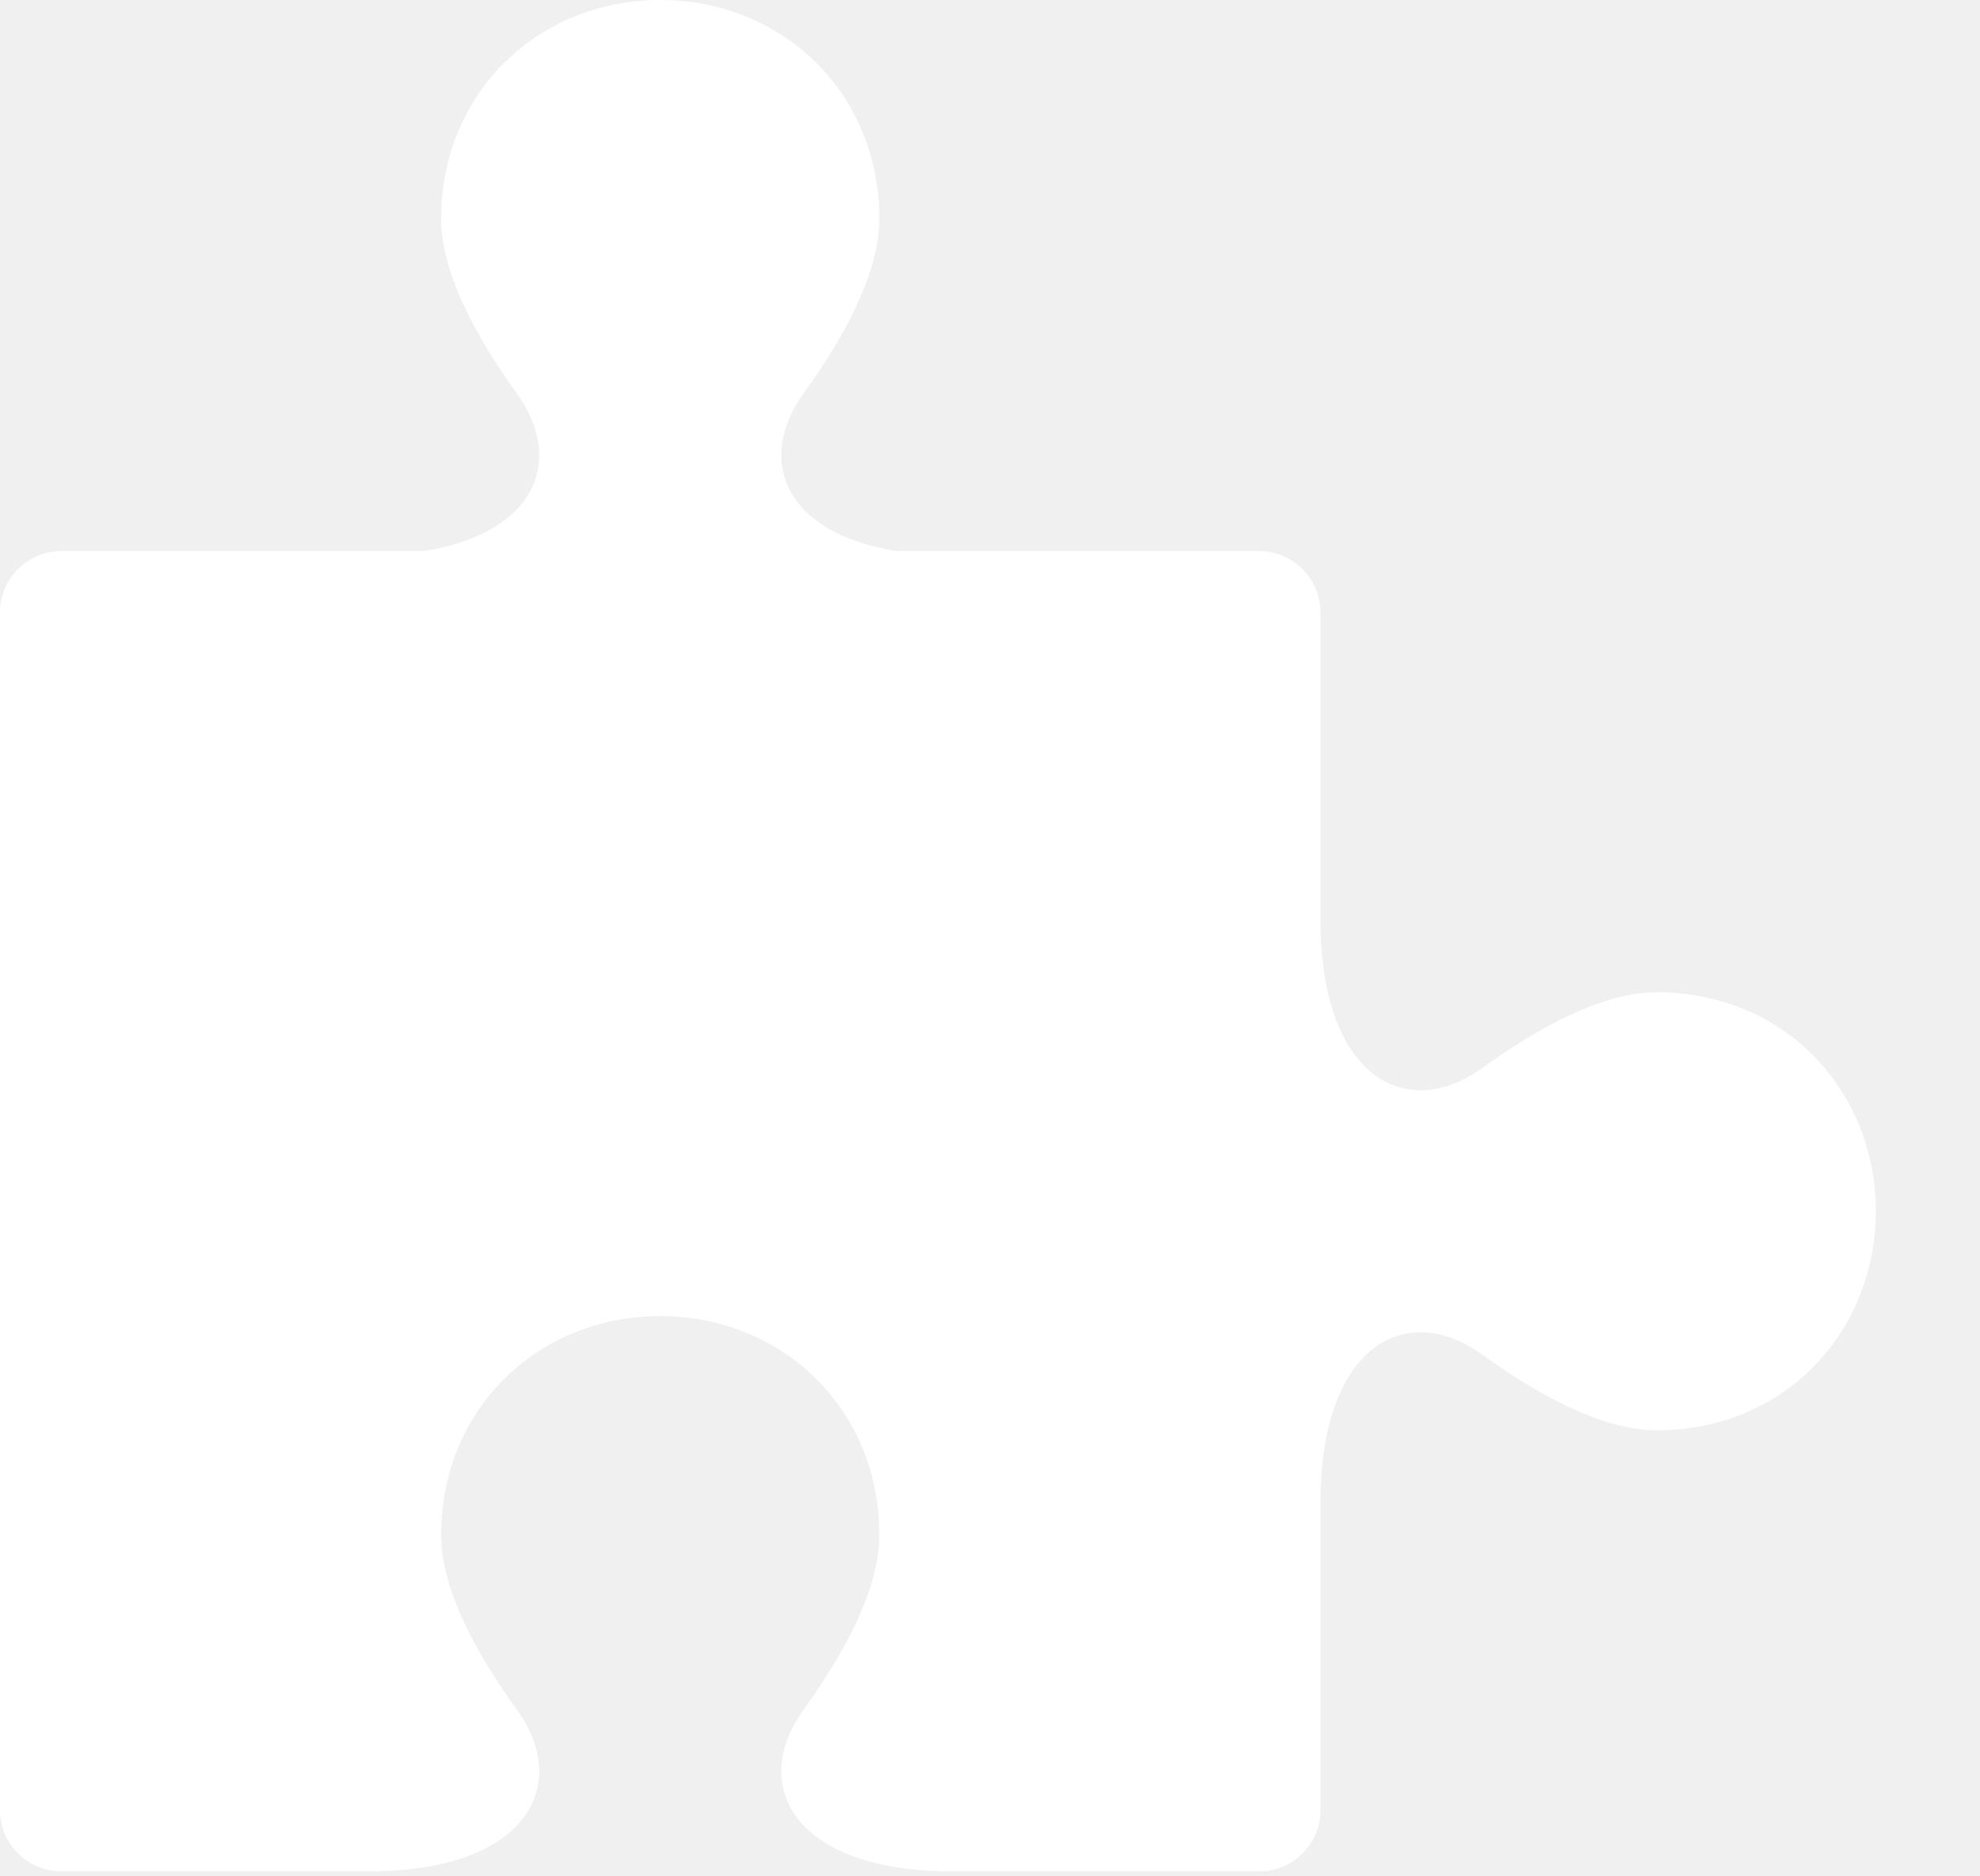
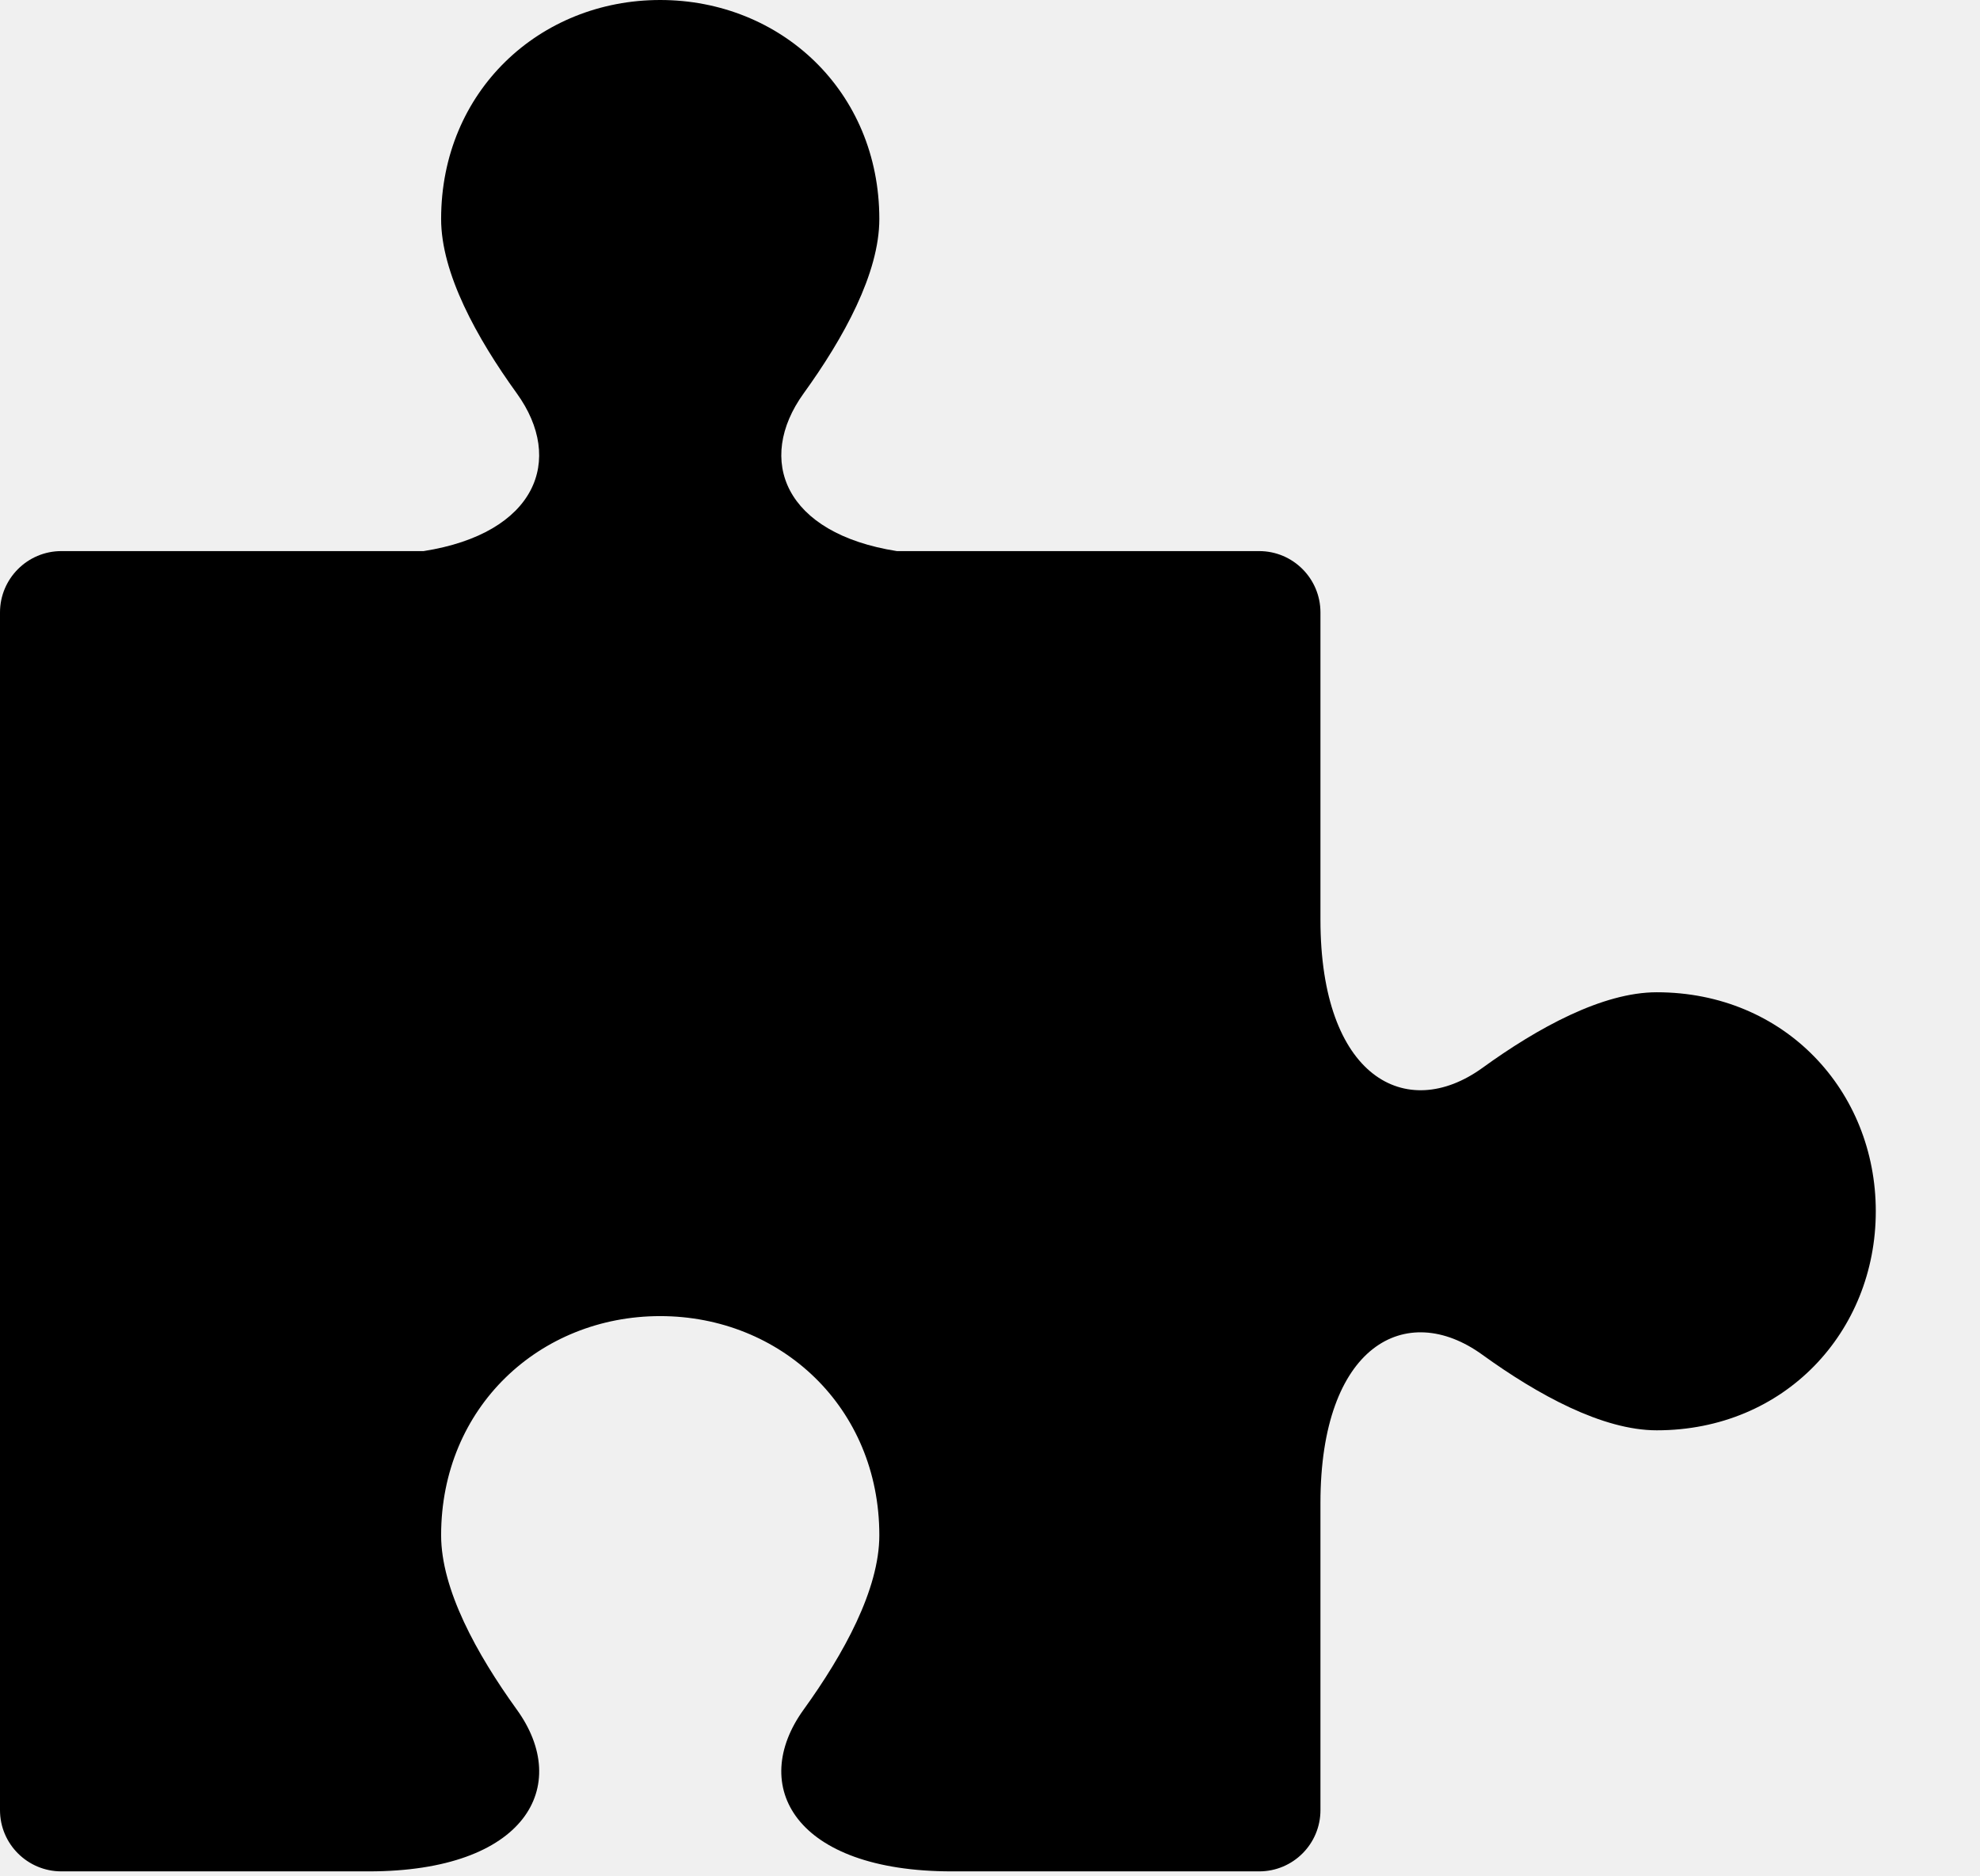
<svg xmlns="http://www.w3.org/2000/svg" width="19px" height="18px" viewBox="0 0 19 18" version="1.1">
-   <path d="M15.898,9.523 C15.378,9.523 14.758,9.863 14.225,10.249 C13.492,10.778 12.671,10.337 12.671,8.827 L12.671,5.878 C12.671,5.553 12.408,5.289 12.083,5.289 L8.606,5.289 C7.527,5.119 7.25,4.415 7.712,3.775 C8.097,3.242 8.438,2.622 8.438,2.102 C8.438,0.874 7.491,0 6.335,0 C5.18,0 4.233,0.874 4.233,2.102 C4.233,2.622 4.574,3.242 4.959,3.775 C5.421,4.415 5.144,5.119 4.065,5.289 L0.589,5.289 C0.264,5.289 0,5.553 0,5.878 L0,17.372 C0,17.697 0.264,17.96 0.589,17.96 L3.538,17.96 C5.048,17.96 5.489,17.14 4.959,16.407 C4.574,15.873 4.233,15.254 4.233,14.734 C4.233,13.505 5.18,12.631 6.335,12.631 C7.491,12.631 8.438,13.505 8.438,14.734 C8.438,15.254 8.097,15.873 7.712,16.407 C7.182,17.14 7.624,17.96 9.134,17.96 L12.083,17.96 C12.408,17.96 12.671,17.697 12.671,17.372 L12.671,14.423 C12.671,12.913 13.492,12.471 14.225,13.002 C14.758,13.387 15.378,13.727 15.898,13.727 C17.127,13.727 18,12.78 18,11.625 C18,10.47 17.127,9.523 15.898,9.523" id="Fill-1" stroke="none" fill="#FFFFFF" fill-rule="evenodd" />
+   <path d="M15.898,9.523 C15.378,9.523 14.758,9.863 14.225,10.249 C13.492,10.778 12.671,10.337 12.671,8.827 L12.671,5.878 C12.671,5.553 12.408,5.289 12.083,5.289 L8.606,5.289 C7.527,5.119 7.25,4.415 7.712,3.775 C8.097,3.242 8.438,2.622 8.438,2.102 C8.438,0.874 7.491,0 6.335,0 C5.18,0 4.233,0.874 4.233,2.102 C4.233,2.622 4.574,3.242 4.959,3.775 C5.421,4.415 5.144,5.119 4.065,5.289 L0.589,5.289 C0.264,5.289 0,5.553 0,5.878 L0,17.372 C0,17.697 0.264,17.96 0.589,17.96 L3.538,17.96 C5.048,17.96 5.489,17.14 4.959,16.407 C4.574,15.873 4.233,15.254 4.233,14.734 C4.233,13.505 5.18,12.631 6.335,12.631 C7.491,12.631 8.438,13.505 8.438,14.734 C8.438,15.254 8.097,15.873 7.712,16.407 C7.182,17.14 7.624,17.96 9.134,17.96 L12.083,17.96 C12.408,17.96 12.671,17.697 12.671,17.372 L12.671,14.423 C12.671,12.913 13.492,12.471 14.225,13.002 C14.758,13.387 15.378,13.727 15.898,13.727 C17.127,13.727 18,12.78 18,11.625 C18,10.47 17.127,9.523 15.898,9.523" id="Fill-1" stroke="none" fill-rule="evenodd" />
</svg>
